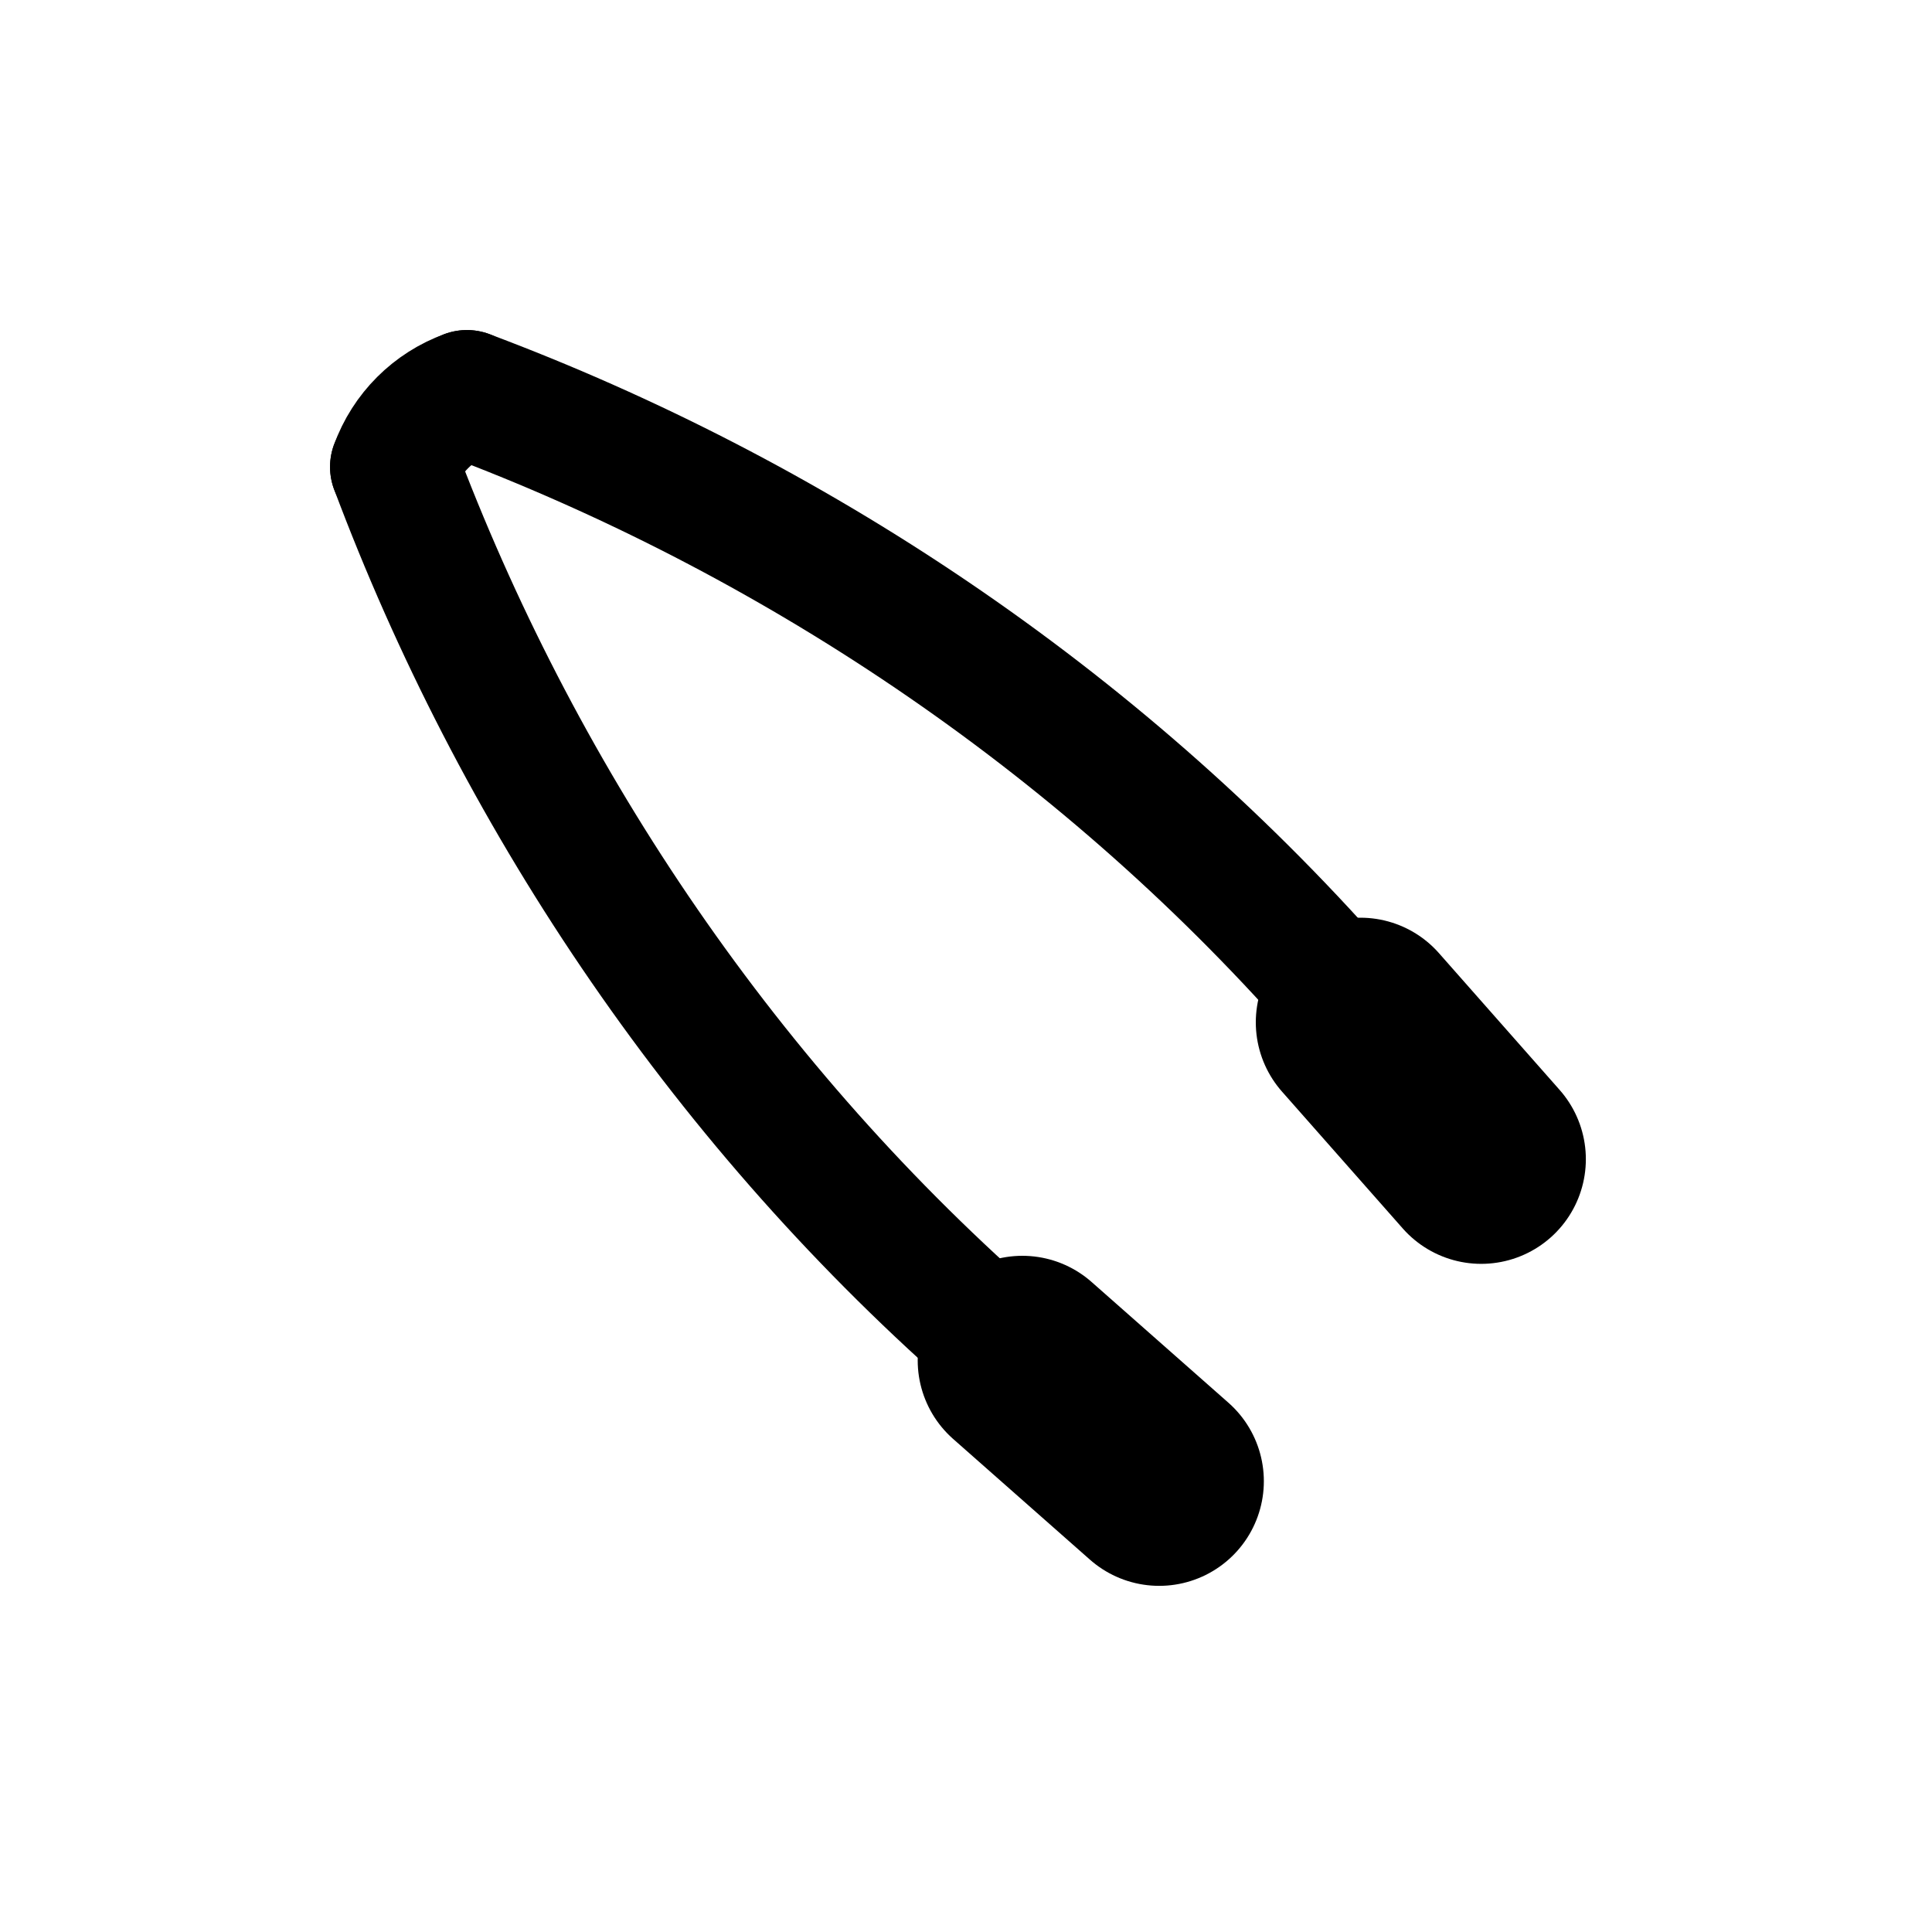
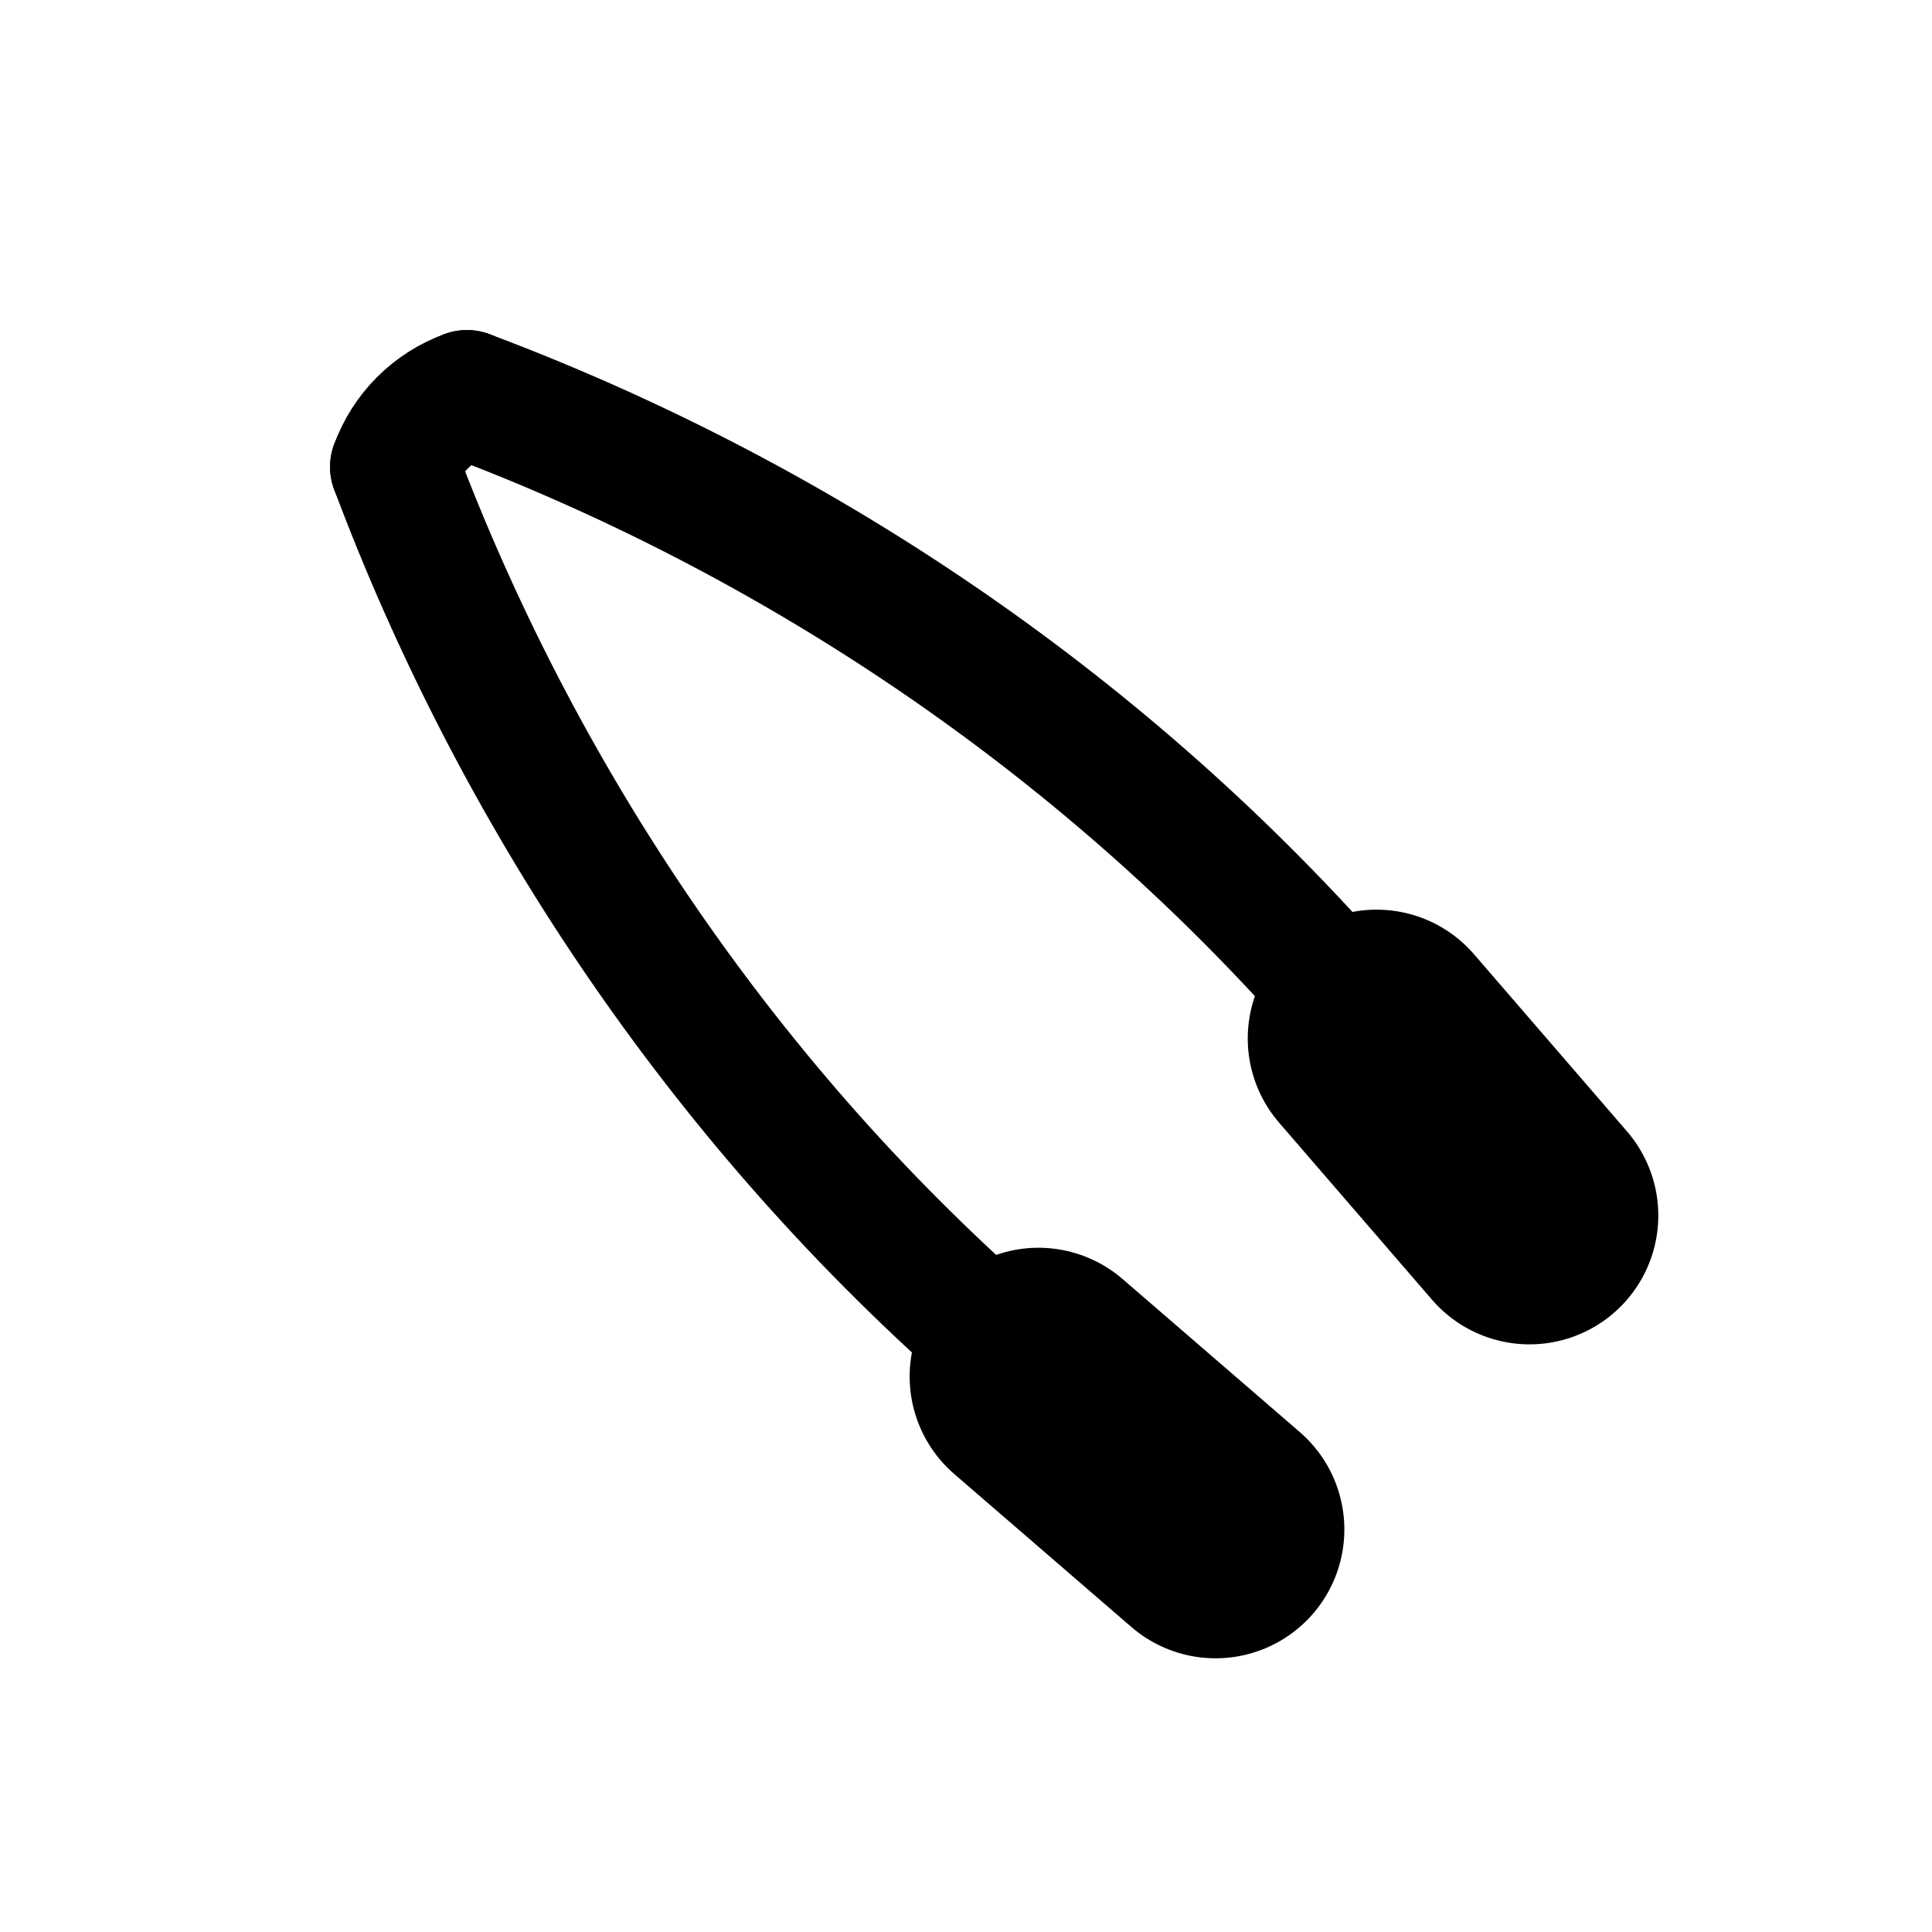
<svg xmlns="http://www.w3.org/2000/svg" width="24" height="24" viewBox="0 0 24 24" fill="none" stroke="currentColor" stroke-width="1.6" stroke-linecap="round" stroke-linejoin="round">
  <path d="M5.8 4.9A1.5 1.5 0 0 0 4.9 5.8" />
  <path d="M5.8 4.9C9.8 6.4 13.6 8.9 16.6 12.3" />
  <path d="M4.9 5.8C6.4 9.8 8.9 13.6 12.3 16.6" />
-   <path d="M16.9 12.7 18.4 14.4" stroke-width="2.6" />
-   <path d="M12.7 16.9 14.4 18.4" stroke-width="2.6" />
+   <path d="M17.1 12.9 19 15.1" stroke-width="3.2" />
+   <path d="M12.9 17.1 15.1 19" stroke-width="3.2" />
</svg>
